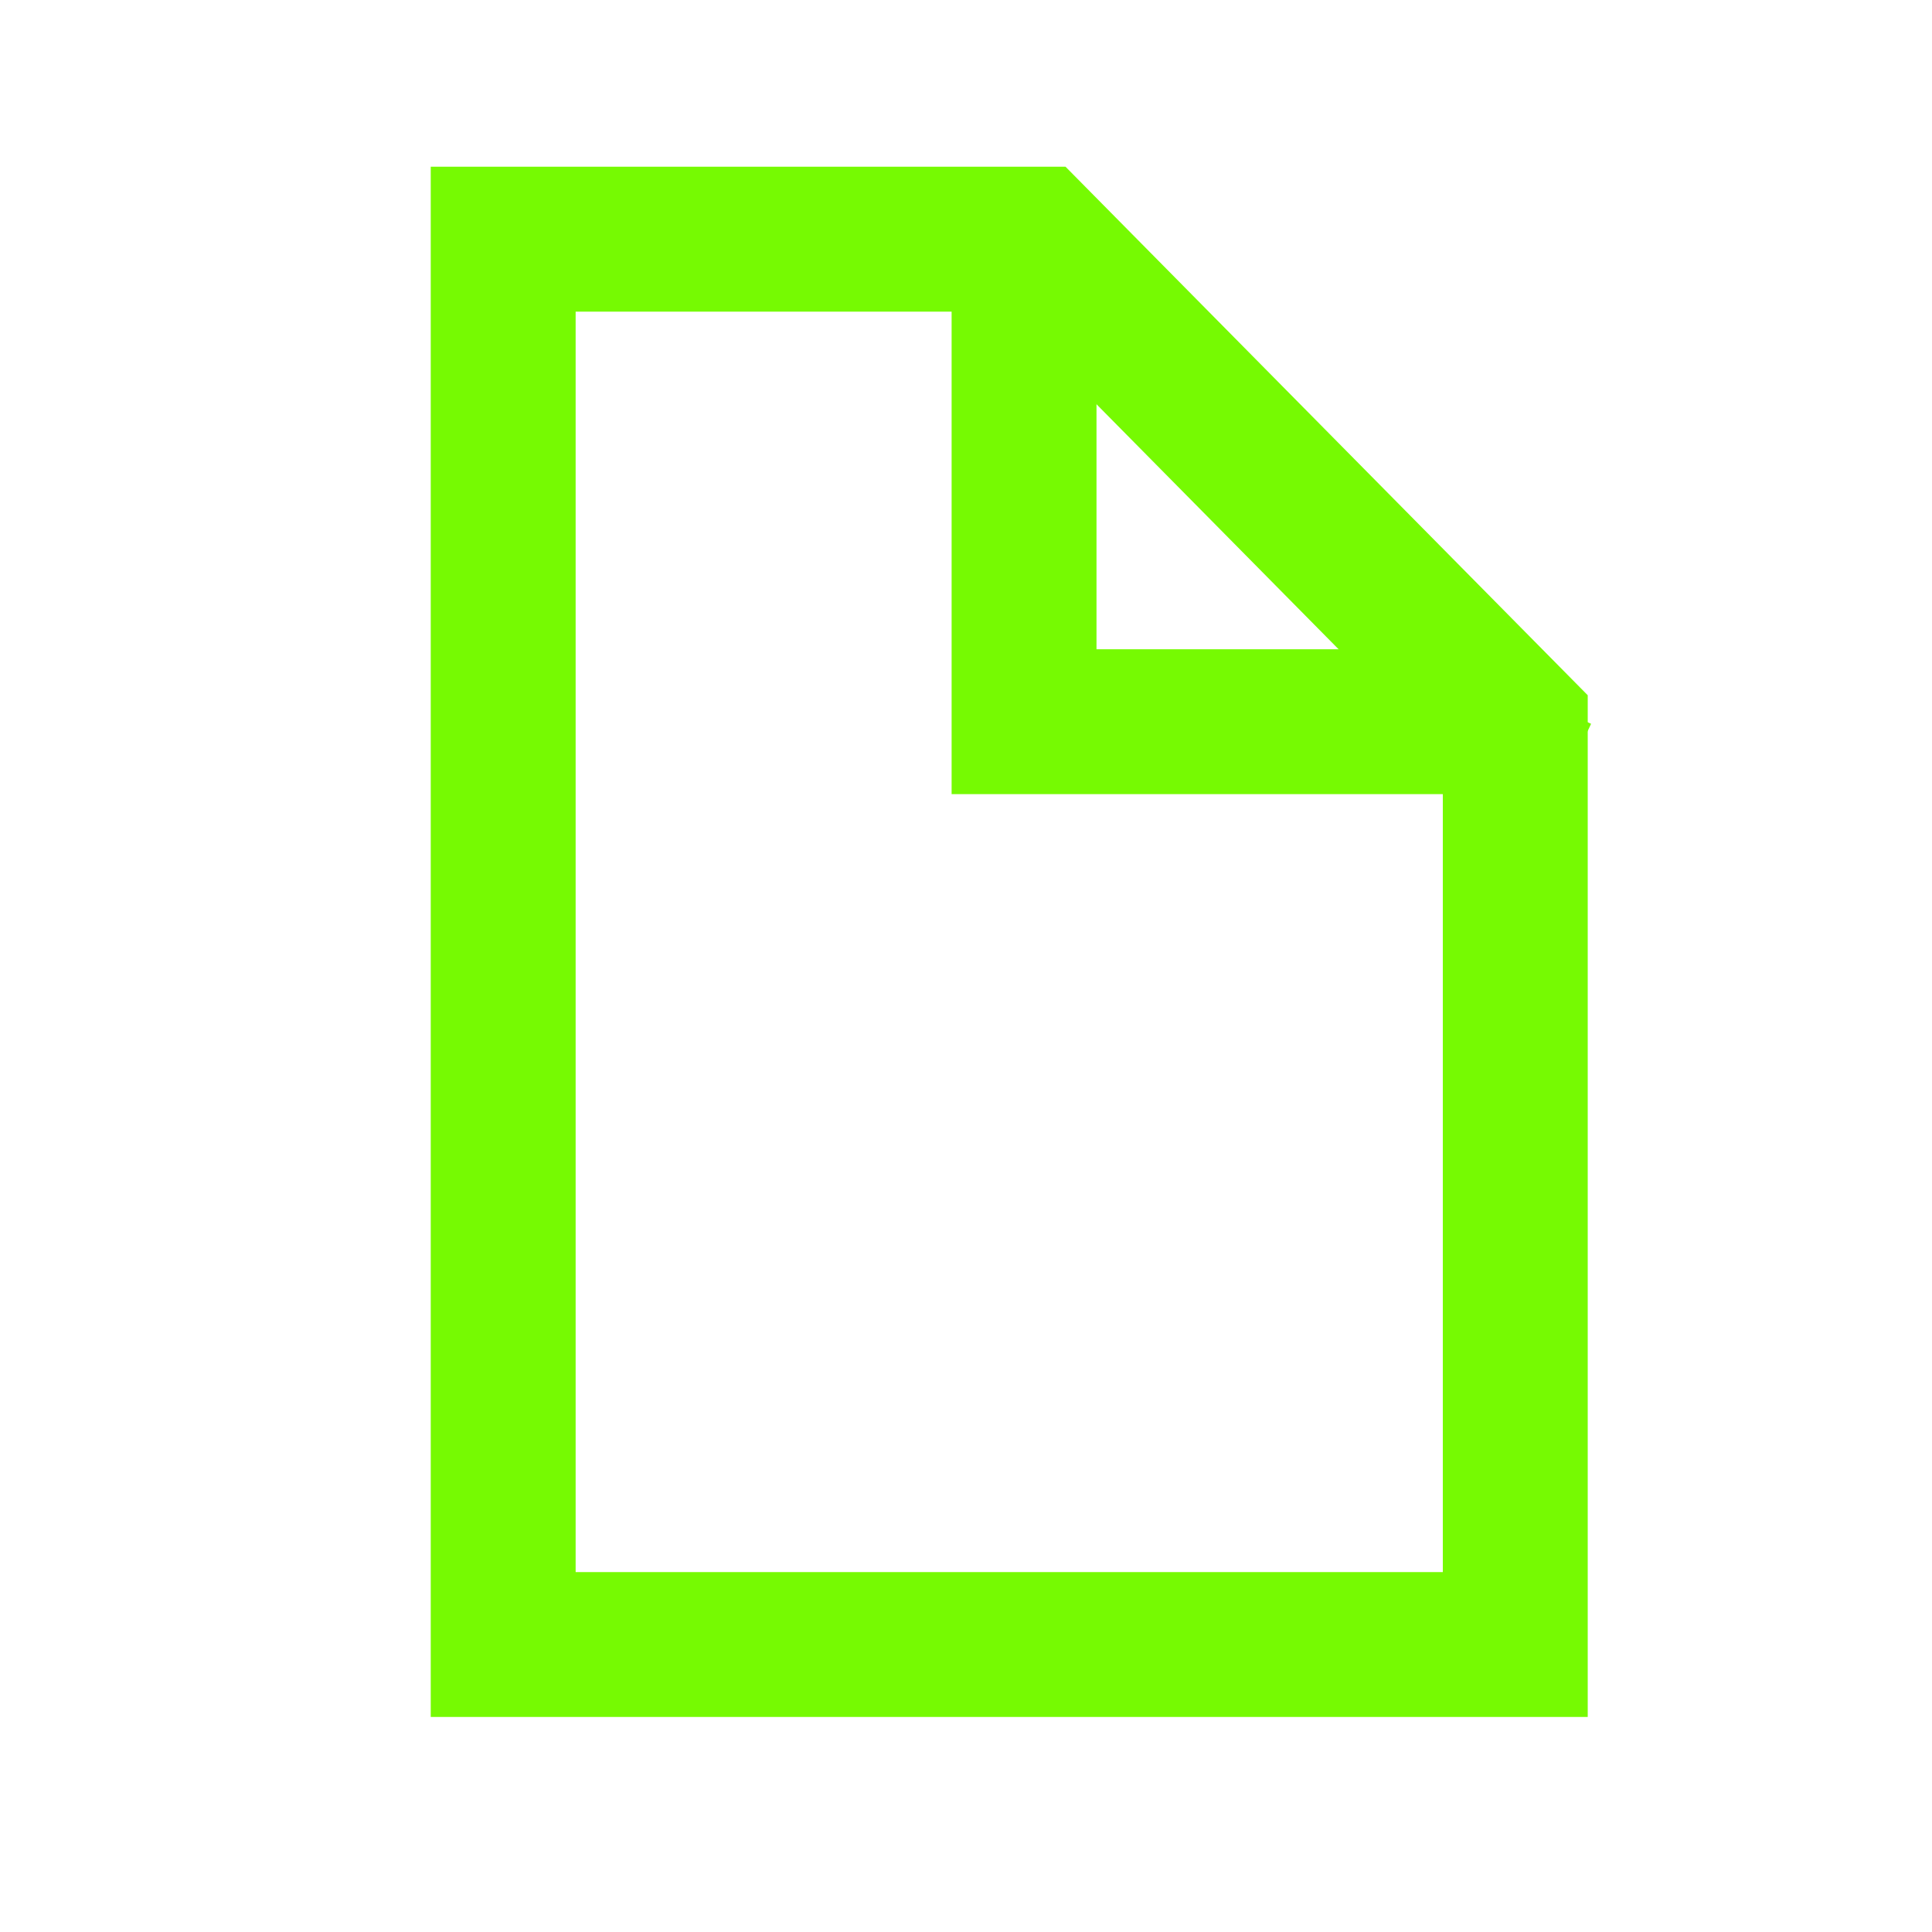
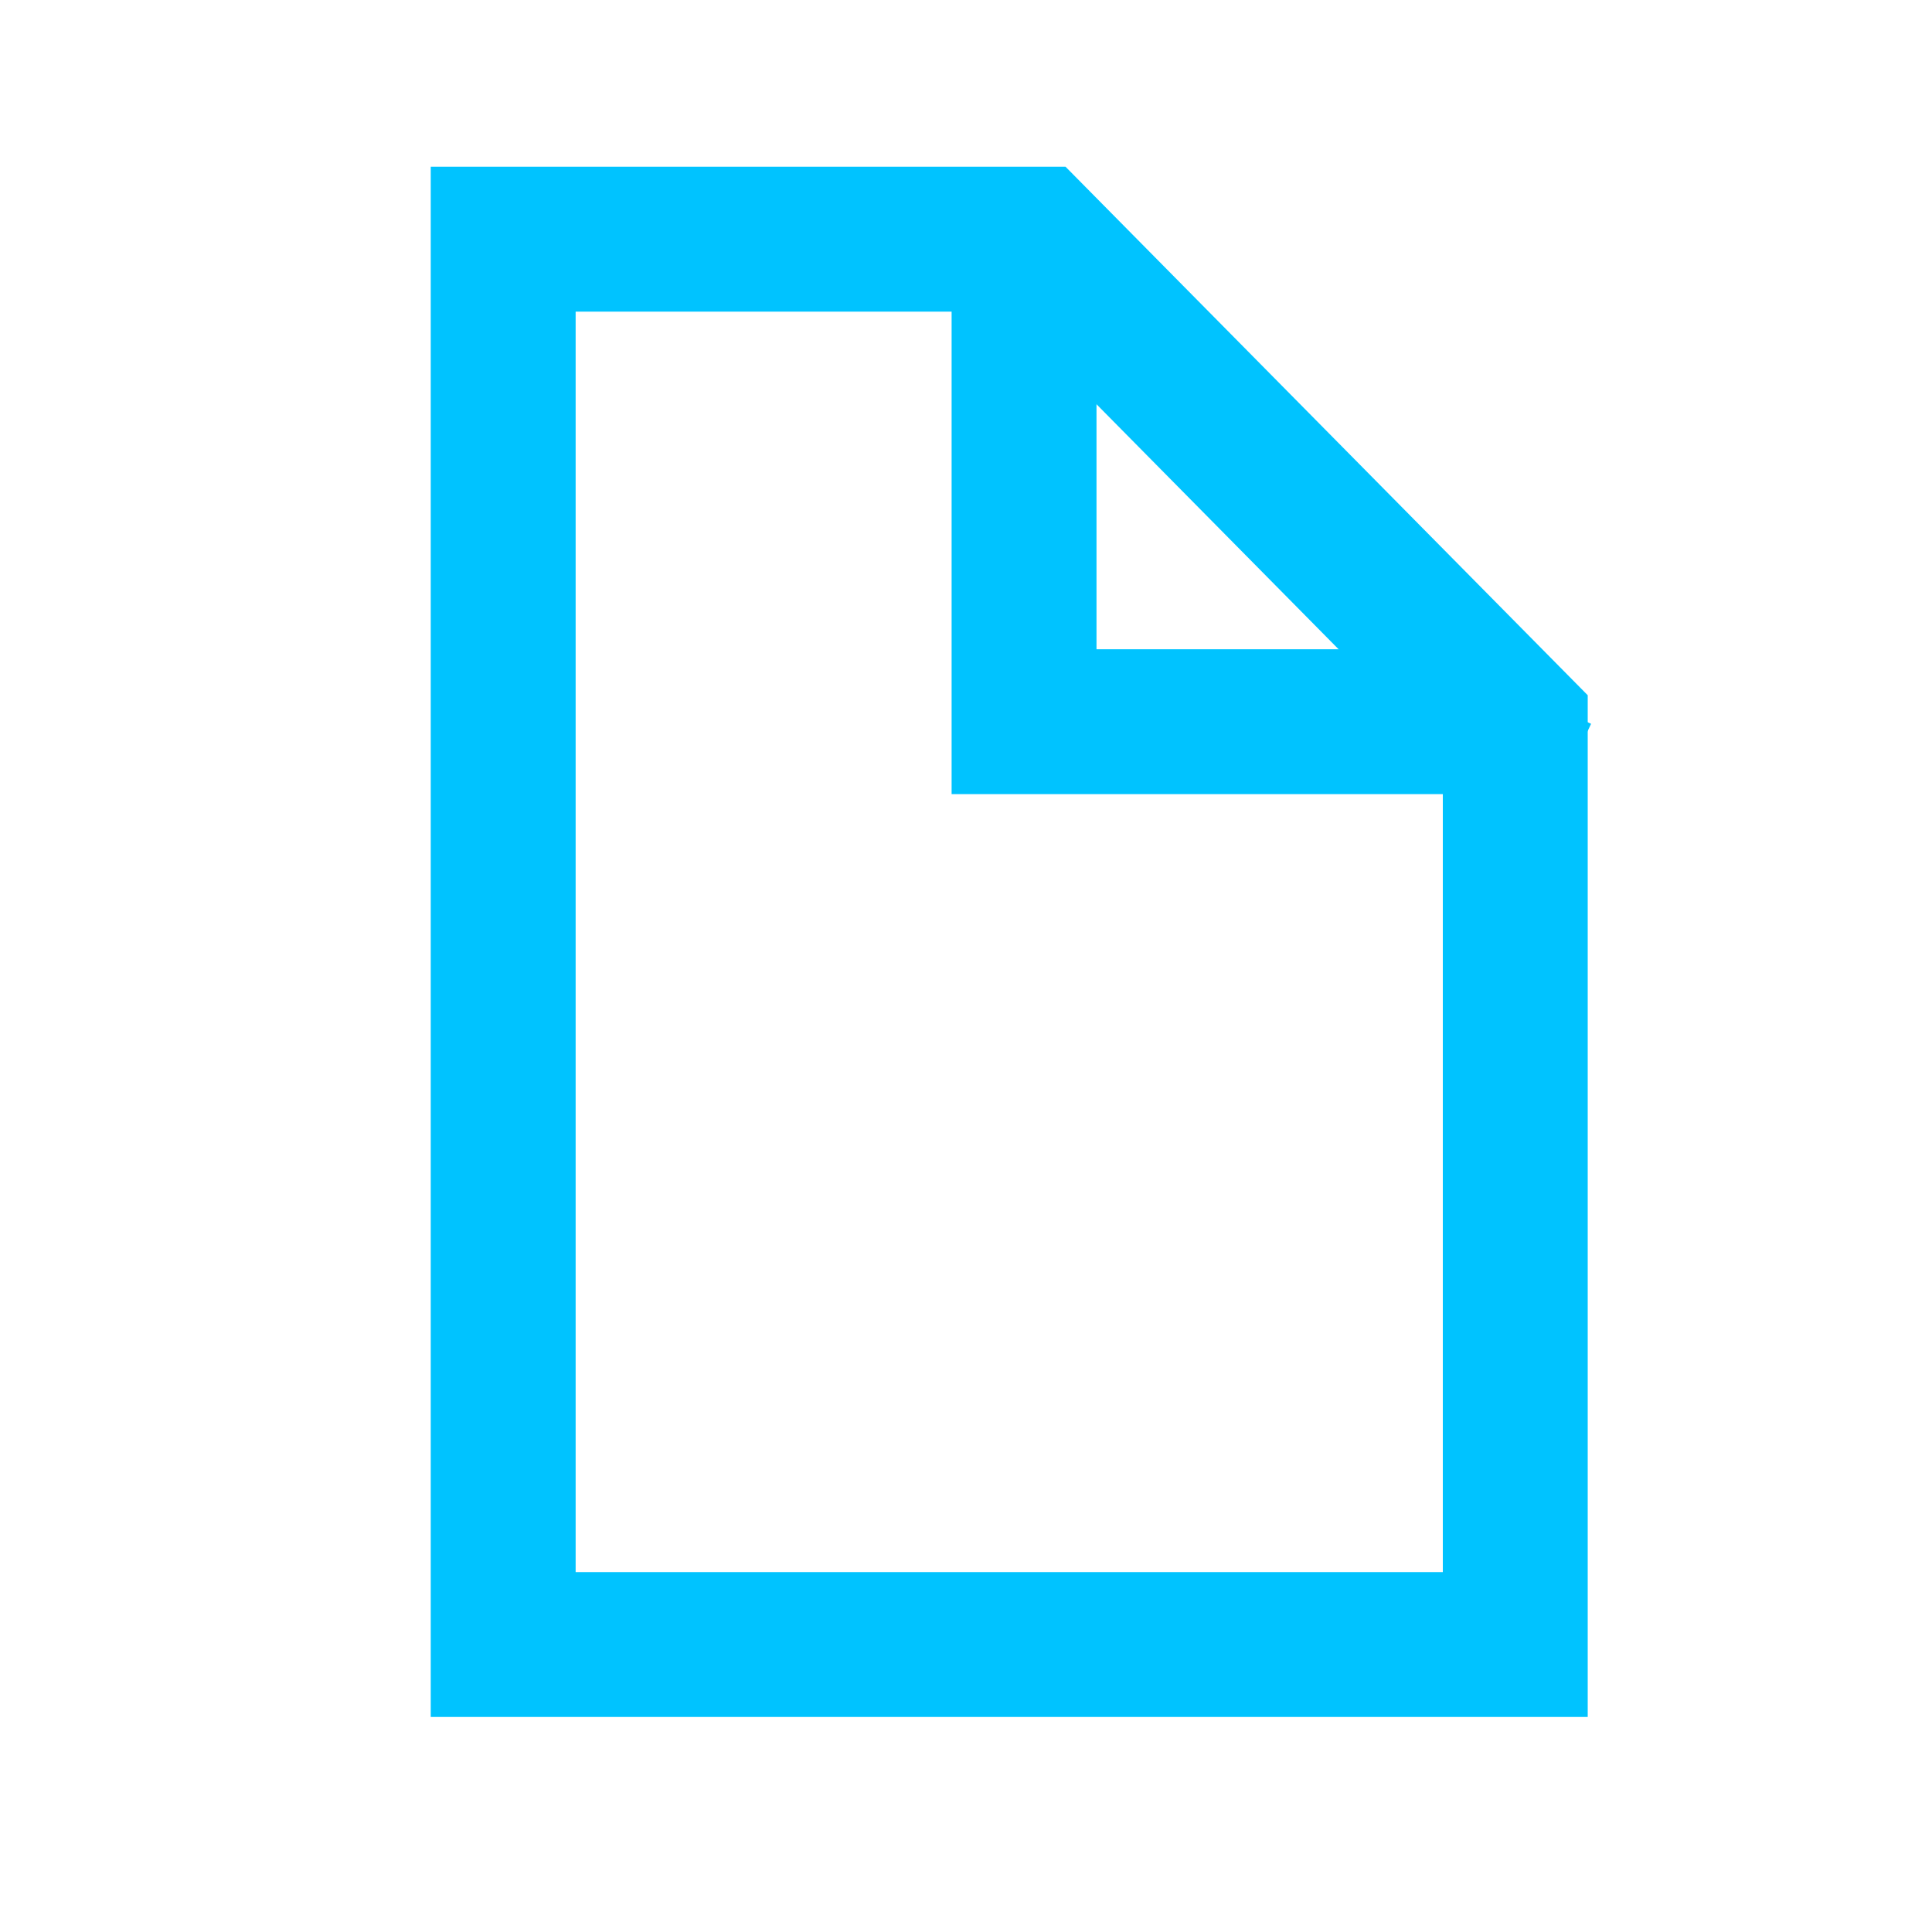
<svg xmlns="http://www.w3.org/2000/svg" version="1.1" width="20" height="20" viewBox="0,0,20,20">
  <g transform="translate(-234,-172)">
-     <g data-paper-data="{&quot;isPaintingLayer&quot;:true}" fill="none" fill-rule="nonzero" stroke="#76fa02" stroke-width="1.5" stroke-linecap="butt" stroke-linejoin="miter" stroke-miterlimit="10" stroke-dasharray="" stroke-dashoffset="0" style="mix-blend-mode: normal" transform="translate(4.5,1.75)">
+     <g data-paper-data="{&quot;isPaintingLayer&quot;:true}" fill="none" fill-rule="nonzero" stroke="#00C3FF" stroke-width="1.5" stroke-linecap="butt" stroke-linejoin="miter" stroke-miterlimit="10" stroke-dasharray="" stroke-dashoffset="0" style="mix-blend-mode: normal" transform="translate(4.5,1.75)">
      <path d="M234.709,187.274v-14.548h5.508l4.969,5.029v9.519z" />
      <path d="M245.291,177.426c-0.089,0.191 -0.138,0.295 -0.138,0.295h-5.052v-4.648" />
    </g>
  </g>
</svg>
